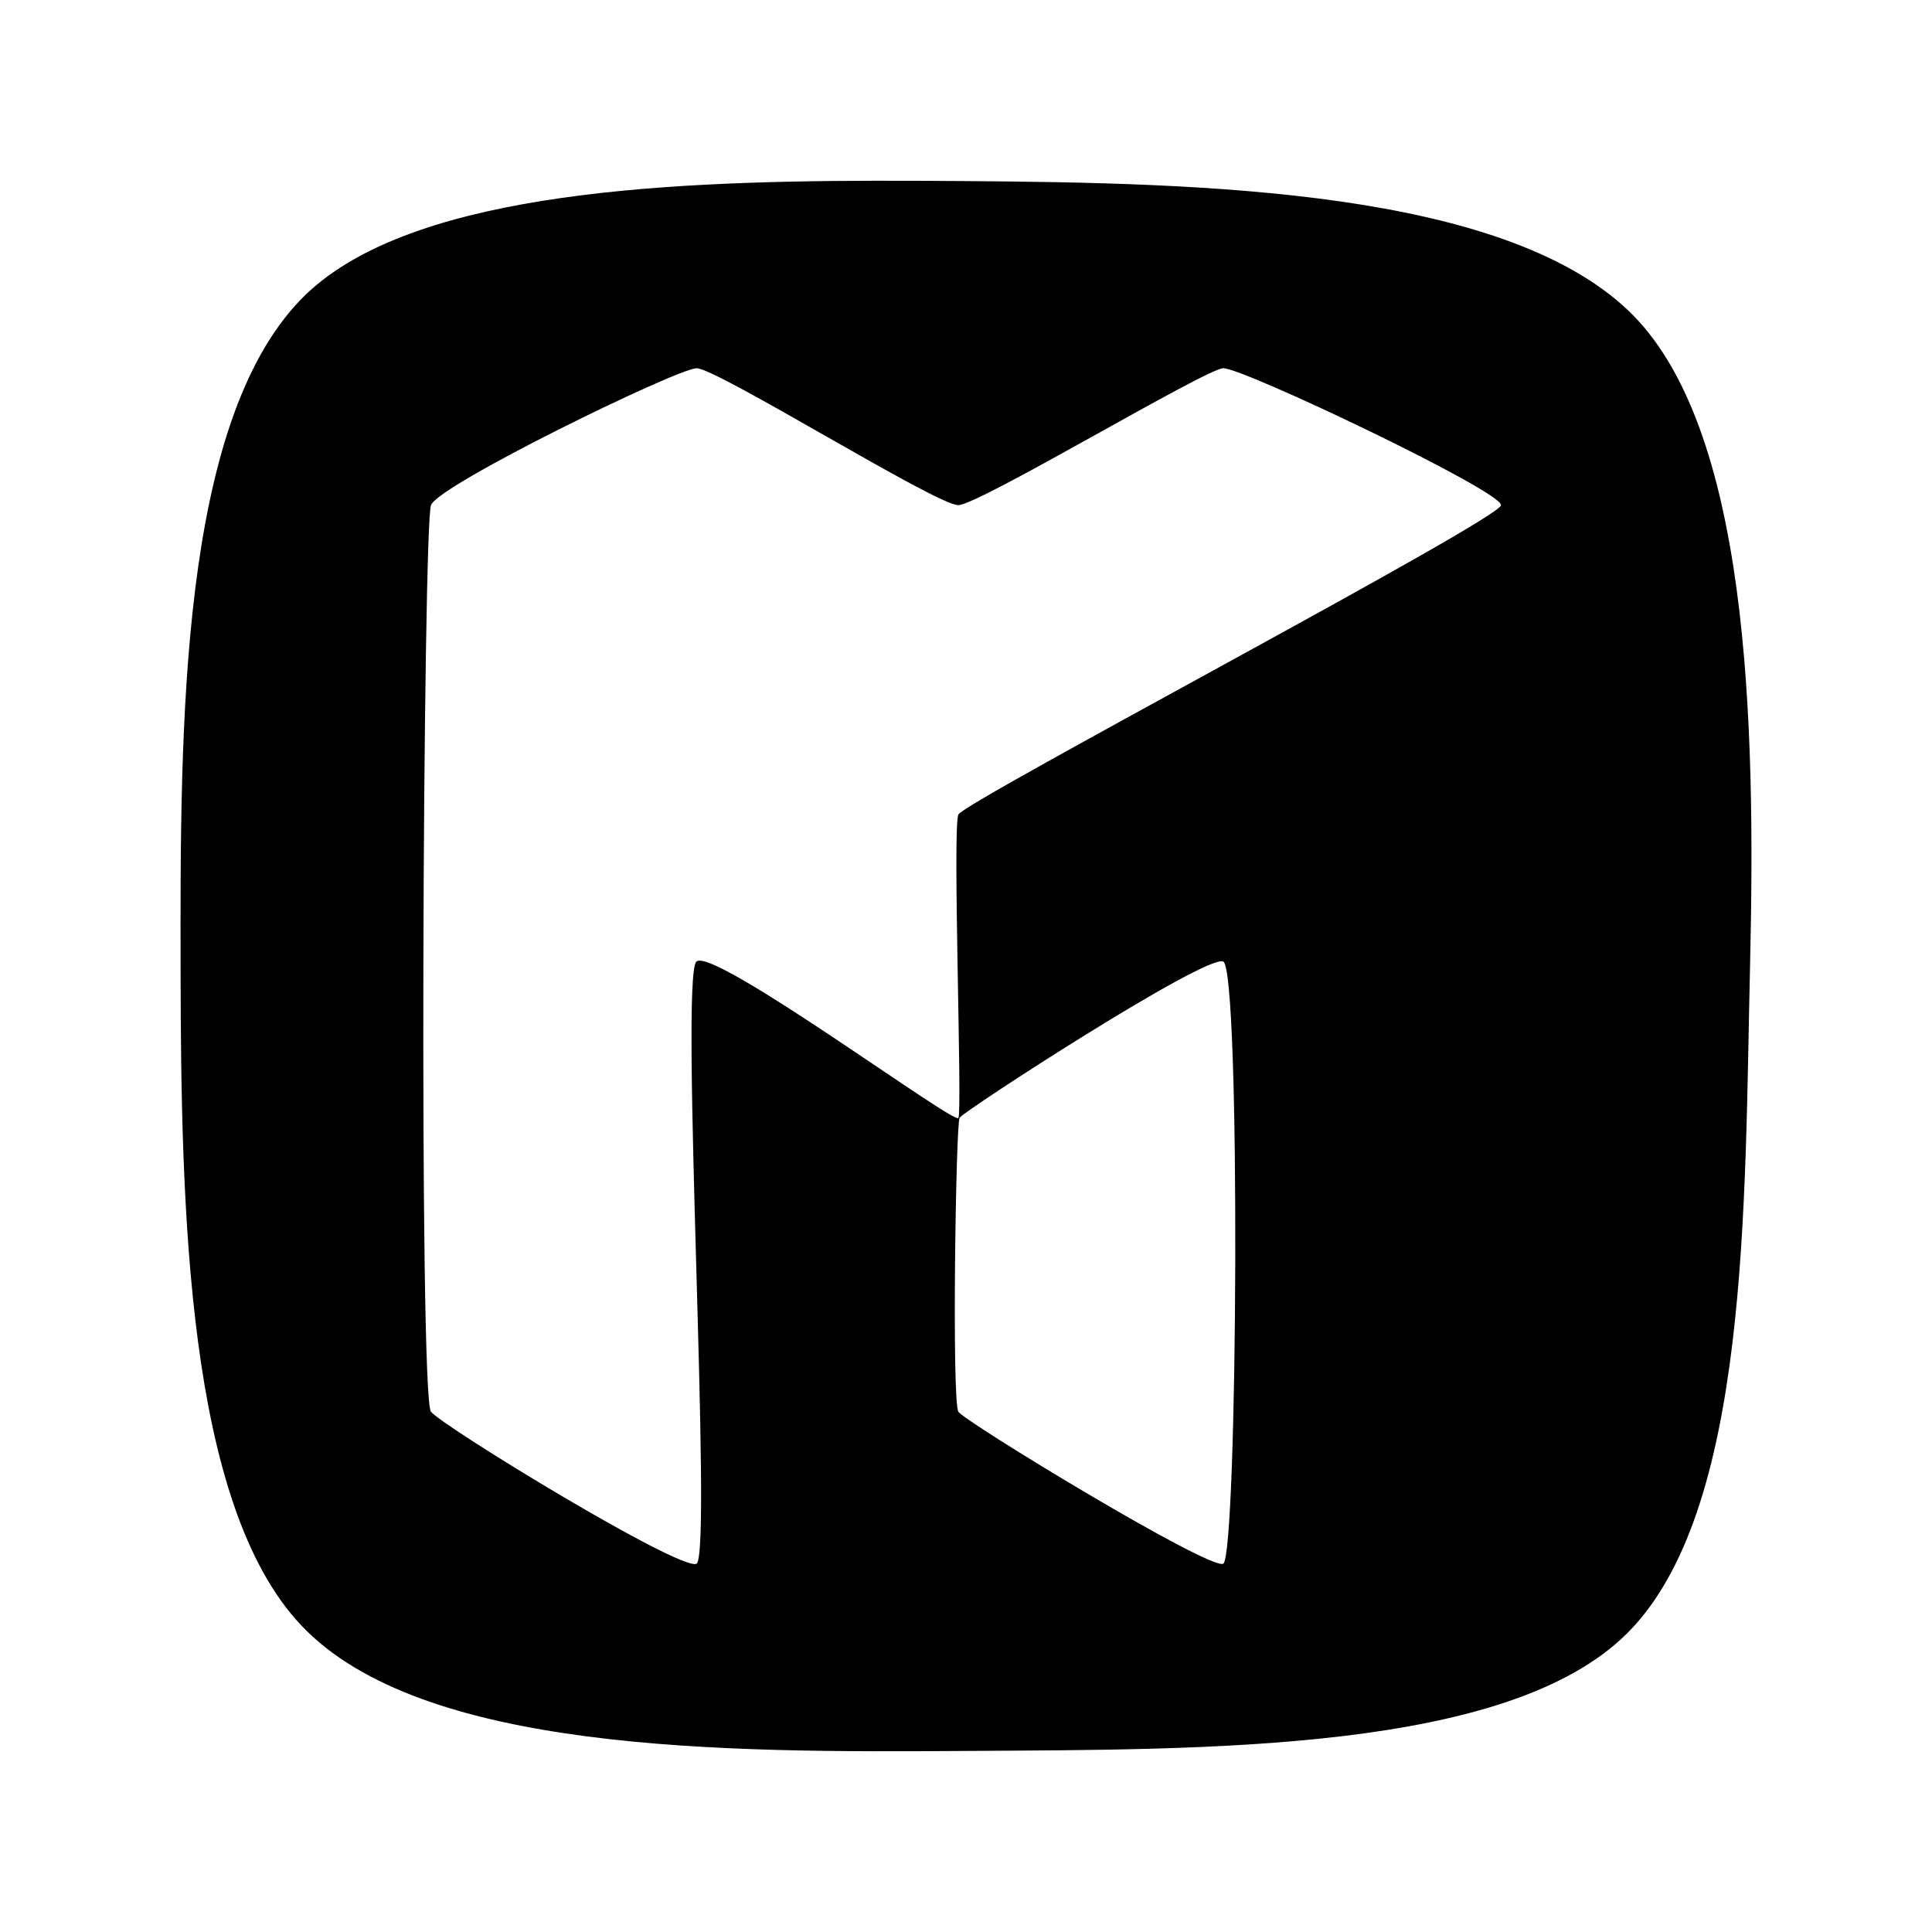
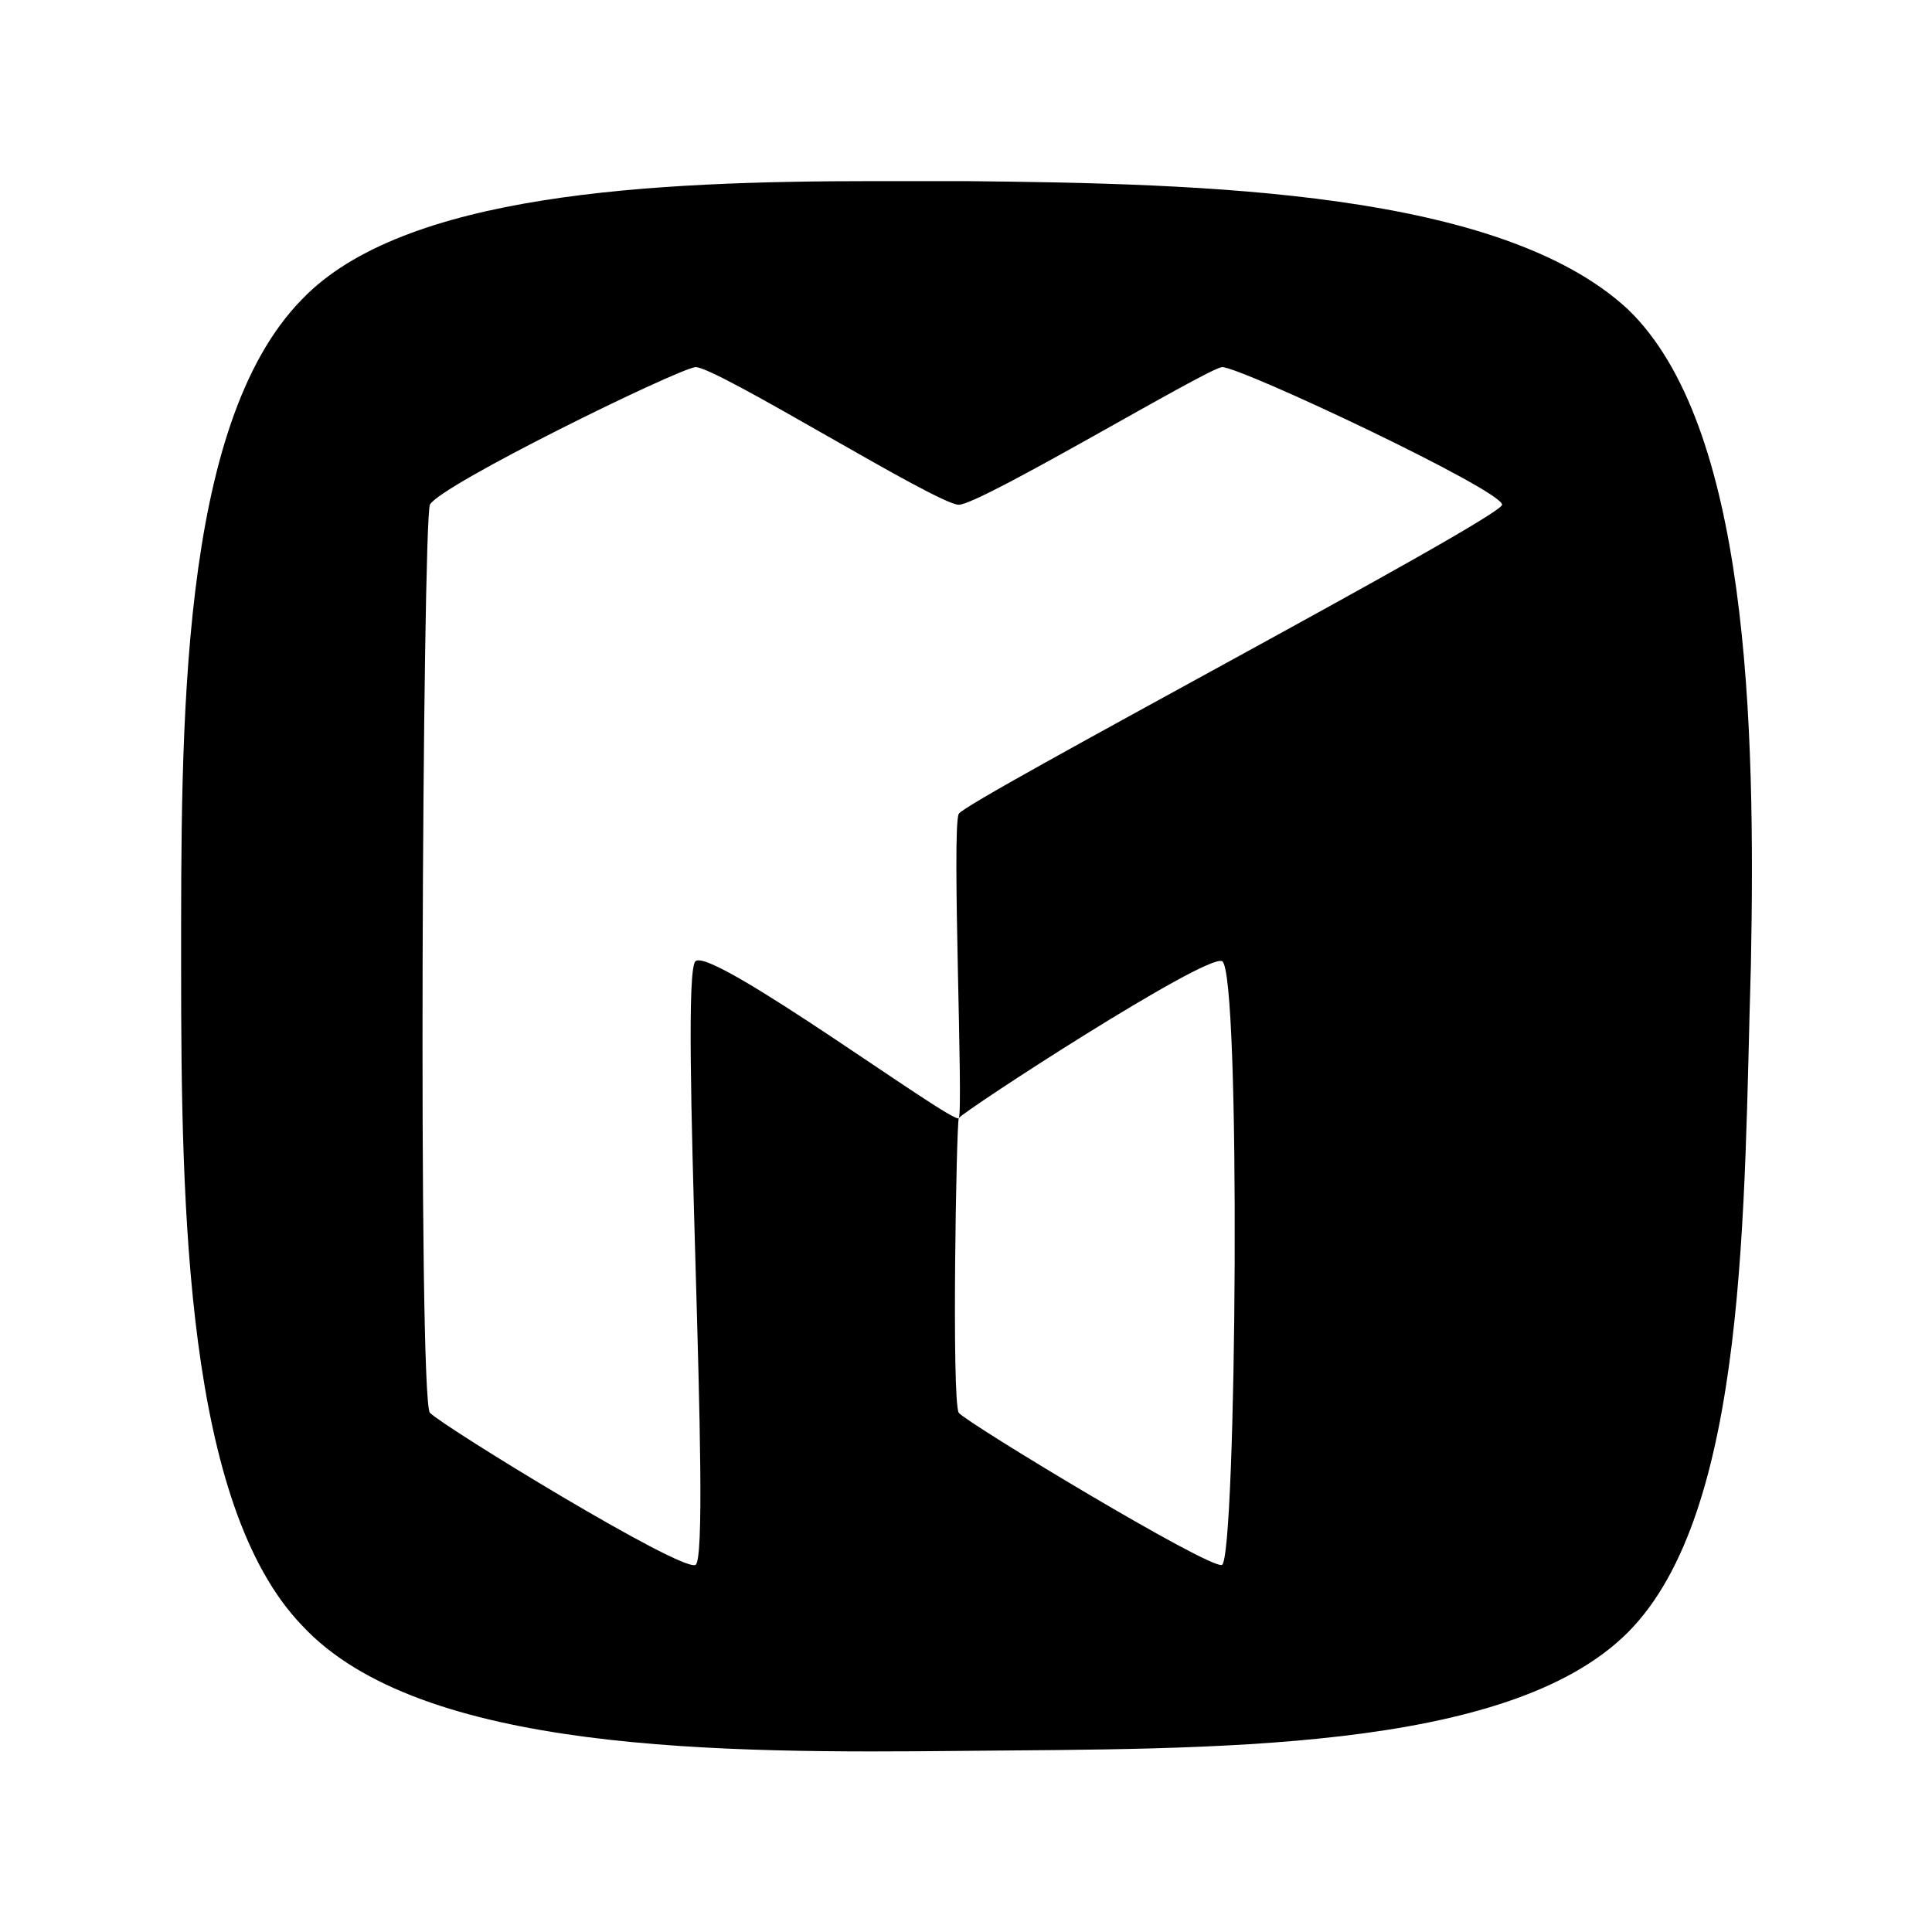
<svg viewBox="0 0 800 800">
-   <path d="m 361.824,74.842 c -91.635,0.188 -194.956,5.601 -237.188,49.102 -50.255,51.765 -50.022,176.641 -49.859,277.053 0.163,100.412 2.563,221.749 49.859,271.932 49.745,52.78 174.746,52.781 274.844,52.105 100.098,-0.675 224.897,0.67 274.395,-48.822 50.508,-50.503 48.454,-177.032 50.781,-276.227 C 727.031,298.735 724.383,175.708 673.875,128.236 621.286,78.808 499.383,75.708 400.17,74.984 c -12.402,-0.09 -25.255,-0.17 -38.346,-0.143 z m -73.439,77.637 c 8.154,-0.246 99.642,56.954 108.469,56.688 8.827,-0.267 101.986,-56.282 109.645,-56.688 7.659,-0.405 115.235,50.808 115.037,56.688 -0.198,5.88 -222.148,122.721 -224.682,128.105 -2.533,5.385 1.686,122.882 0,125.682 -1.686,2.799 -101.478,-70.973 -108.469,-64.818 -6.991,6.155 6.745,246.236 0,249.387 -6.745,3.15 -104.821,-56.71 -109.92,-62.939 -5.099,-6.229 -3.289,-366.885 0,-375.416 3.289,-8.531 101.766,-56.442 109.92,-56.688 z m 218.113,245.656 c 7.355,3.042 5.97,246.791 0,249.387 -5.97,2.596 -106.869,-58.747 -109.645,-62.939 -2.775,-4.192 -1.099,-119.045 0.505,-121.756 1.604,-2.711 101.785,-67.733 109.139,-64.691 z" />
+   <path d="M362 75c-92 0-195 5-237 49-51 52-50 177-50 277s2 222 50 272c49 53 174 53 274 52 101-1 225 1 275-49s48-177 51-276c2-101-1-224-51-272-53-49-175-52-274-53h-38zm-74 77c9 0 100 57 109 57s102-56 109-57c8 0 116 51 116 57-1 6-223 123-225 128-3 6 2 123 0 126s-102-71-109-65 7 246 0 250c-6 3-104-57-110-63-5-7-3-367 0-376 4-8 102-56 110-57zm218 246c8 3 6 247 0 250-5 2-106-59-109-63-3-5-1-119 0-122 2-3 102-68 109-65z" />
</svg>
